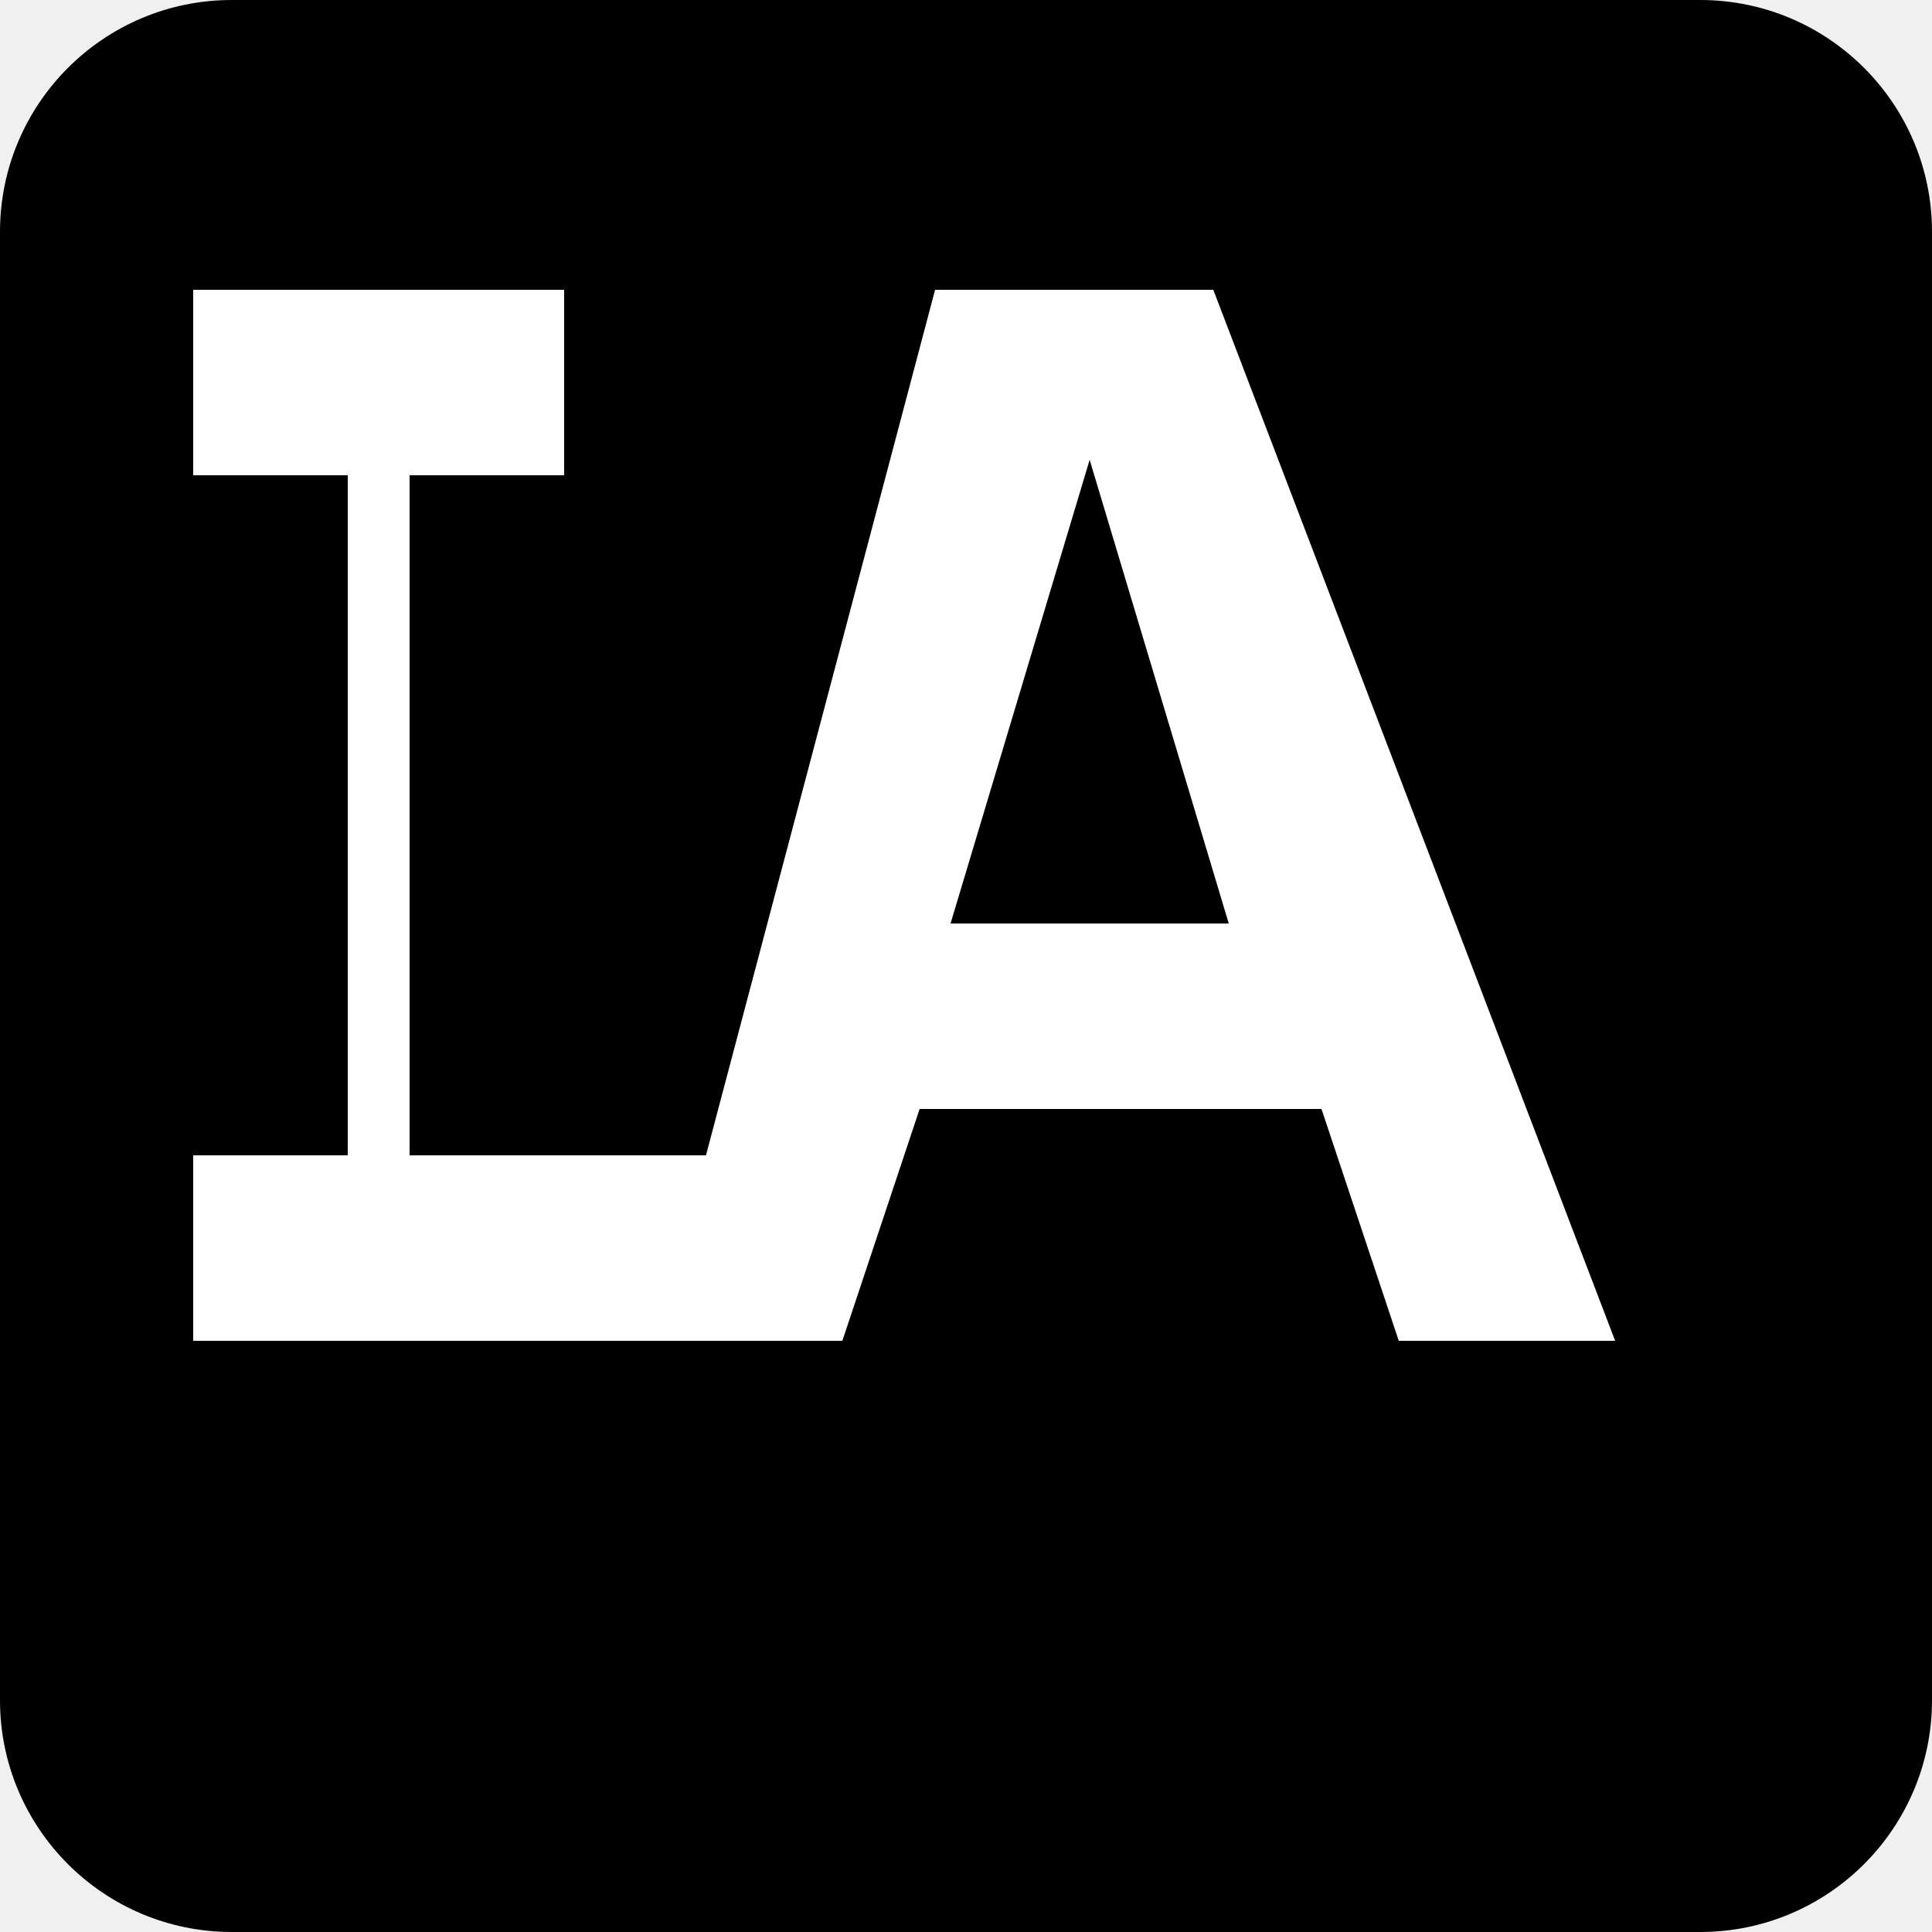
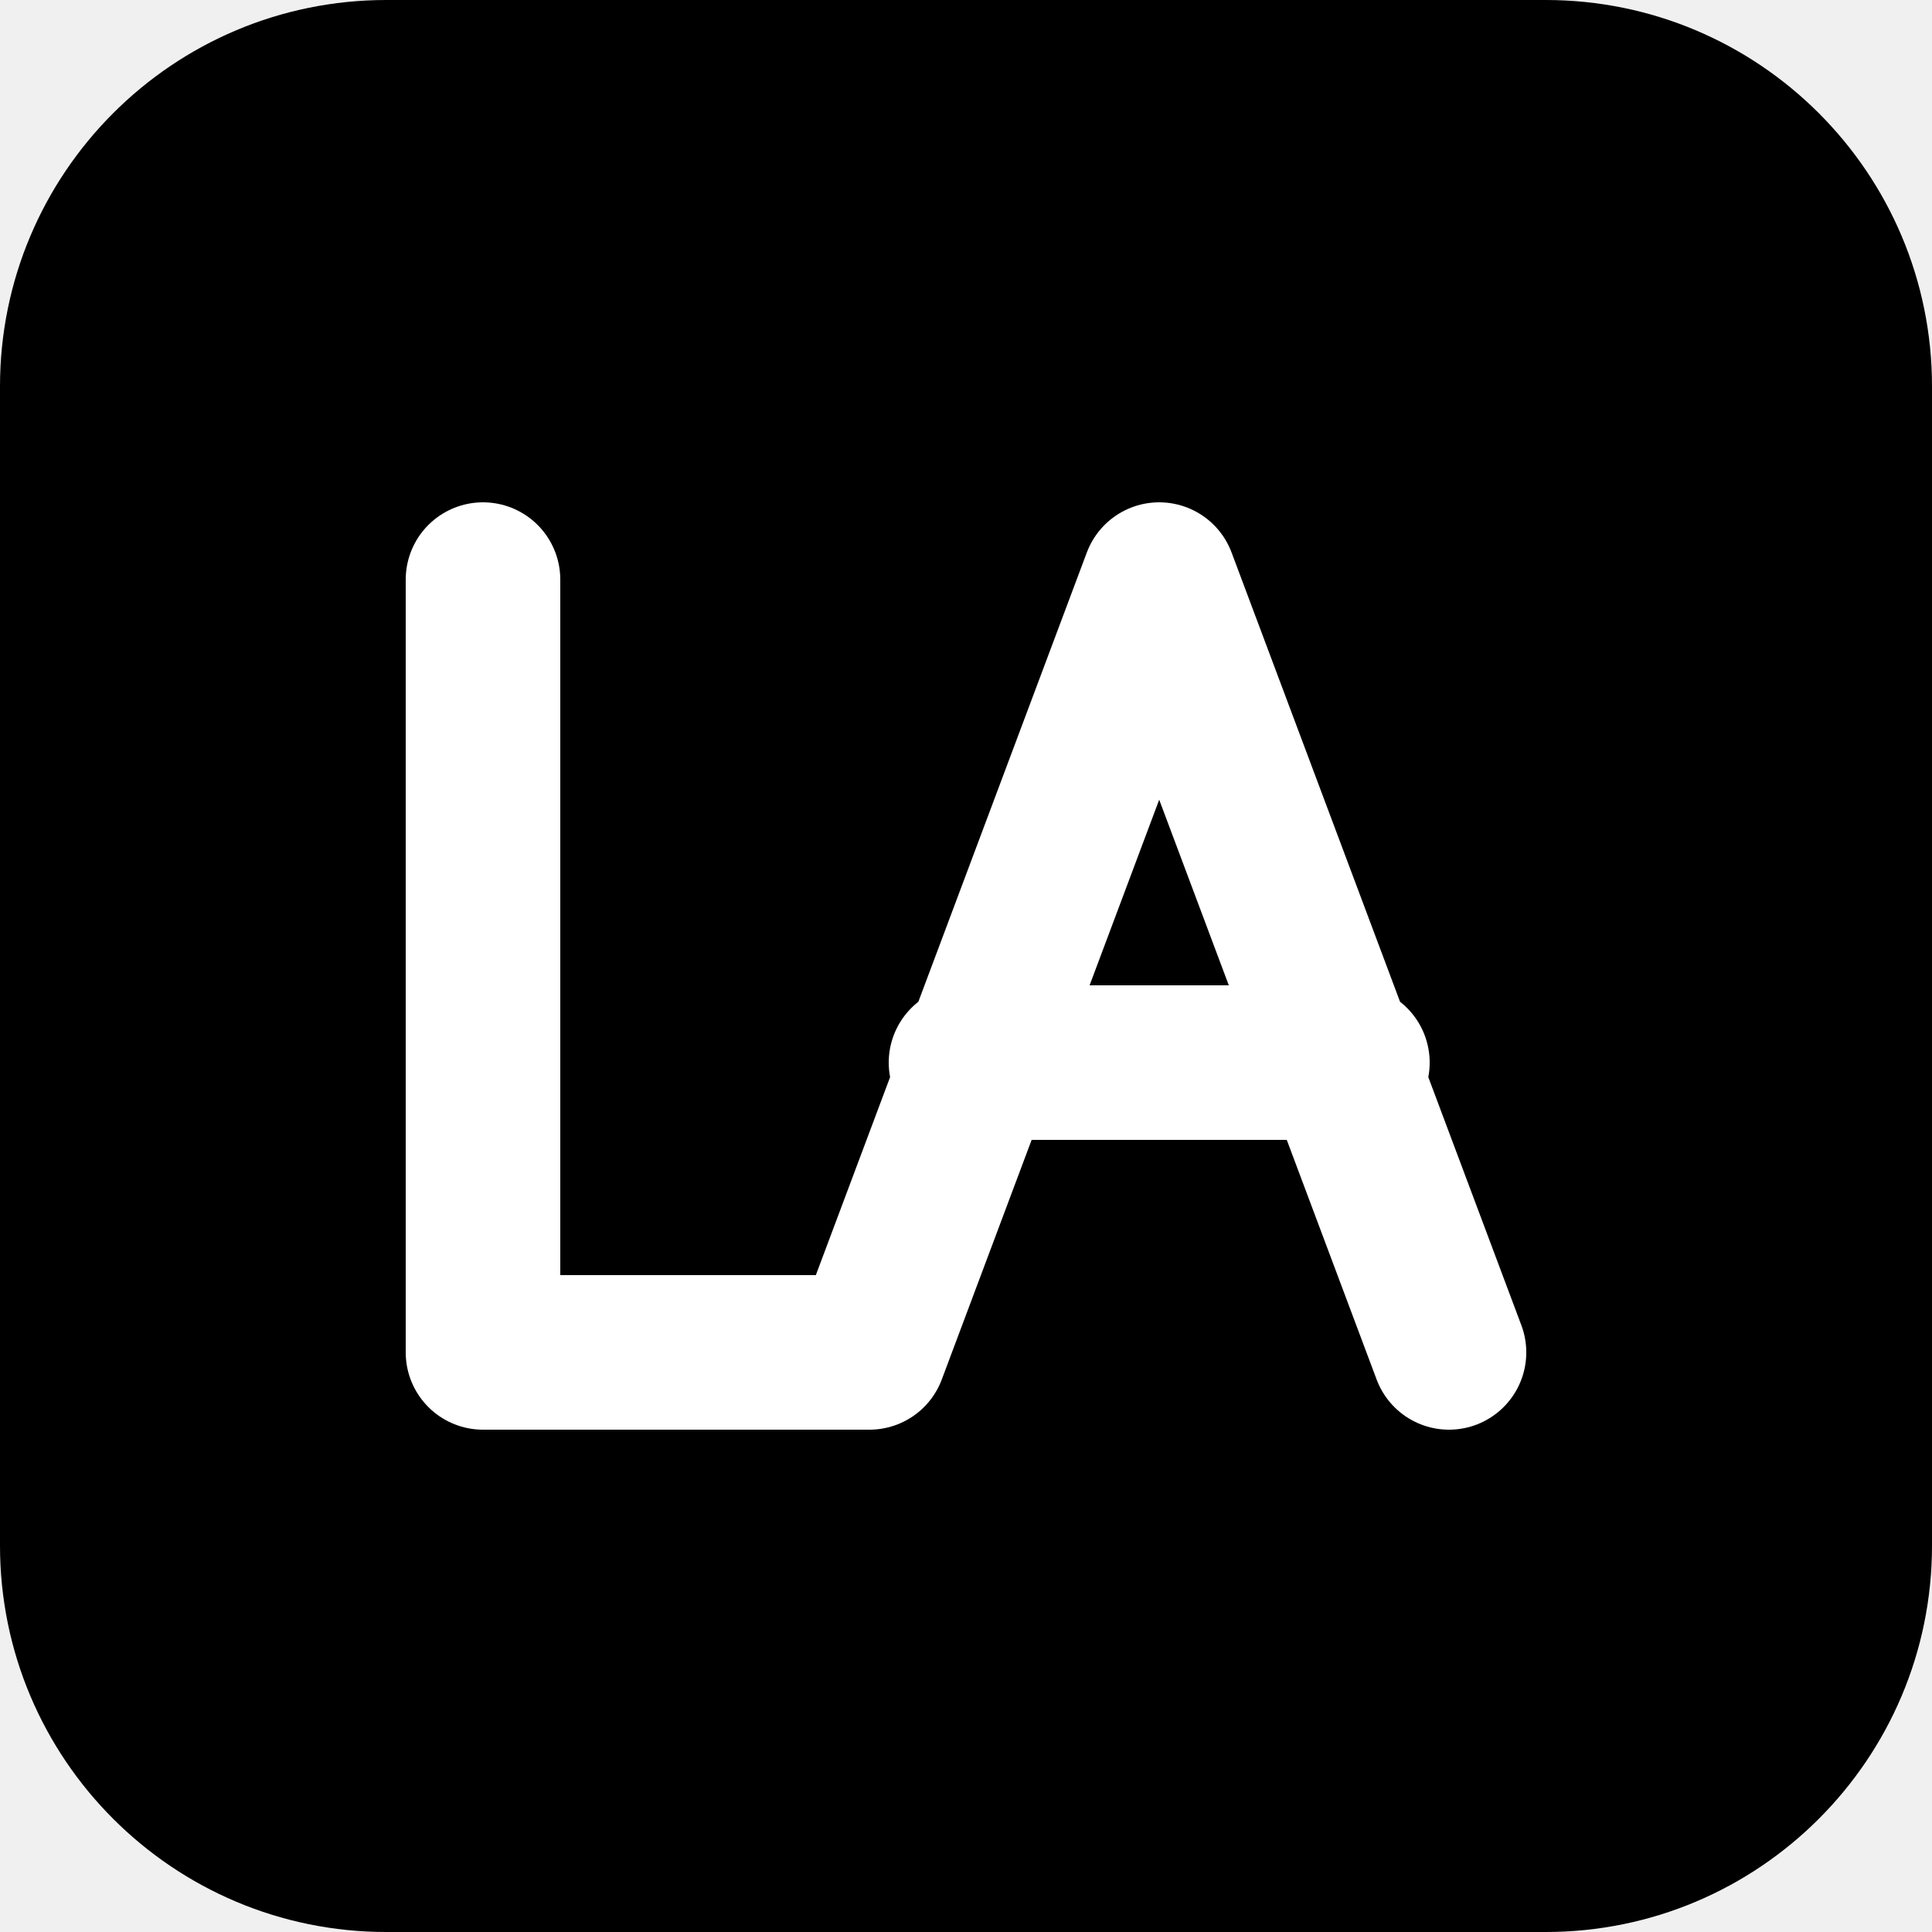
<svg xmlns="http://www.w3.org/2000/svg" viewBox="0 0 100 100">
-   <rect width="100%" height="100%" fill="black" rx="12" />
-   <g fill="white" transform="translate(10, 15) scale(0.8)">
-     <path d="M0 0 h24 v12 h-10 v44 h20 v12 h-34 v-12 h10 v-44 h-10 z" />
-     <path d="M30 68 h12 l5 -15 h26 l5 15 h14 l-26 -68 h-18 l-18 68 z M49 41 l9 -30 l9 30 h-18 z" />
-   </g>
+   <rect width="100%" height="100%" fill="black" rx="20" />
+   <path d="M25 30 v40 h20 M45 70 l15-40 15 40 M50 55 h20" fill="none" stroke="white" stroke-width="8" stroke-linecap="round" stroke-linejoin="round" />
</svg>
